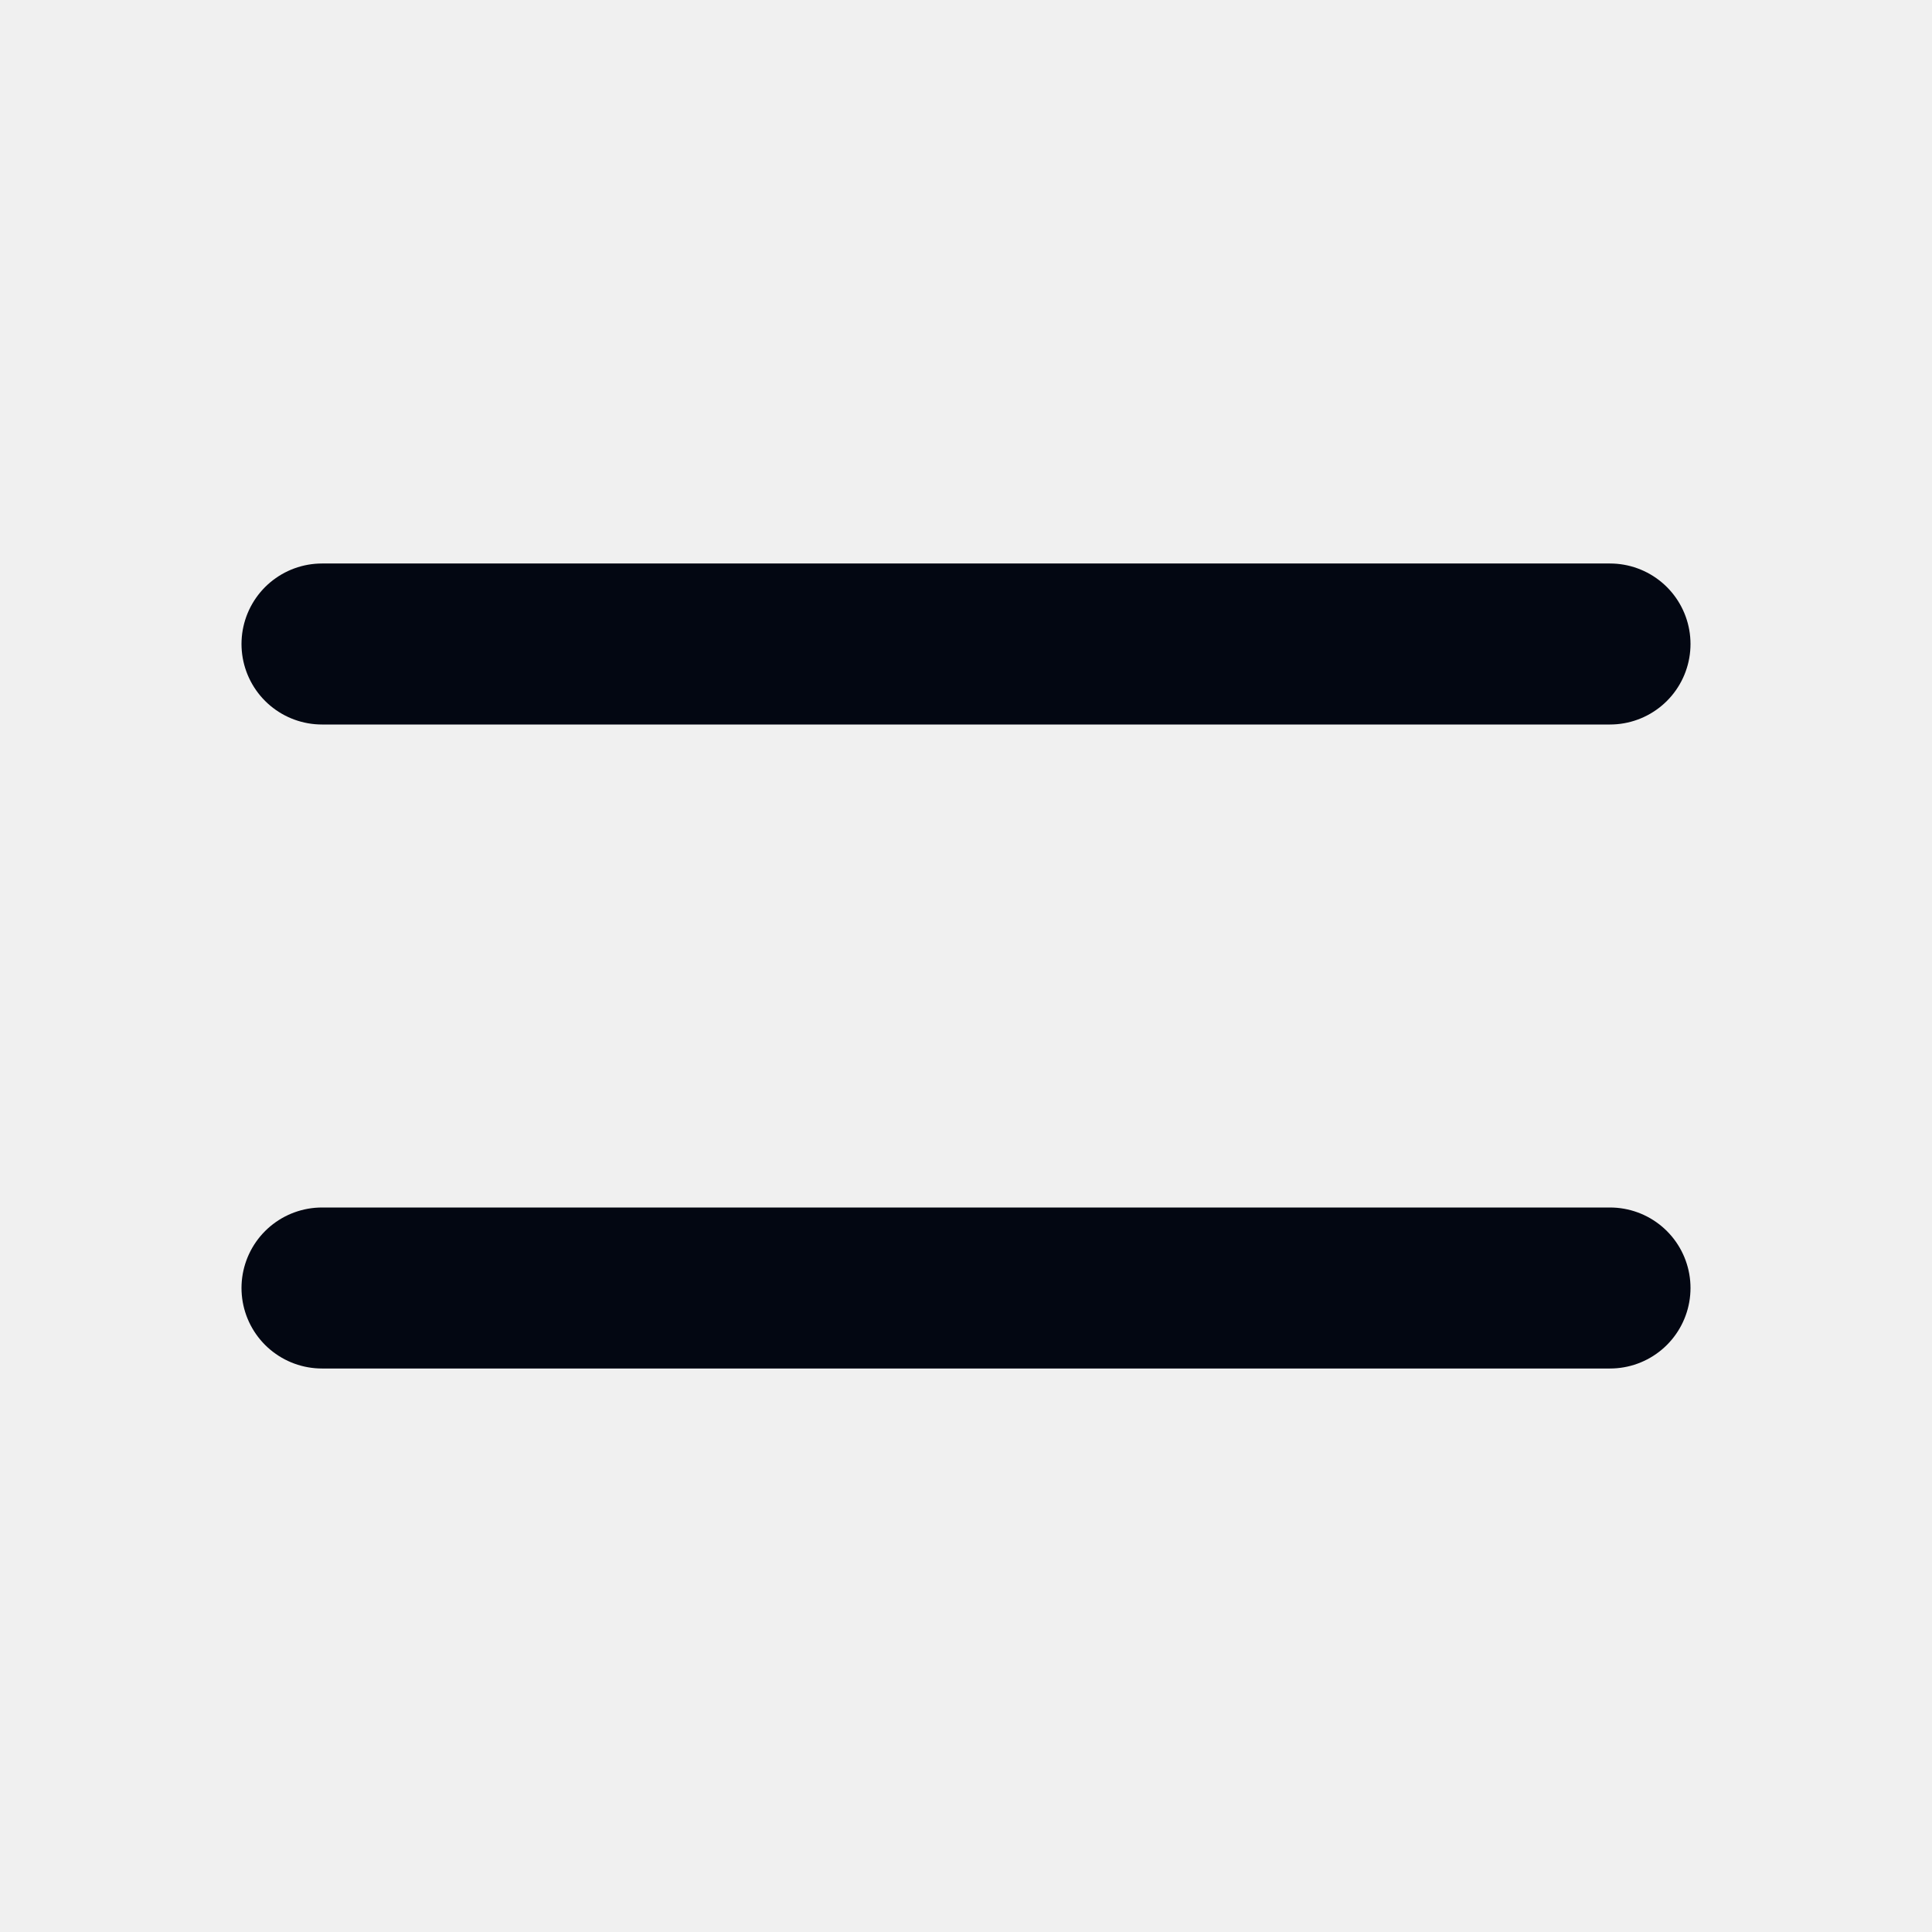
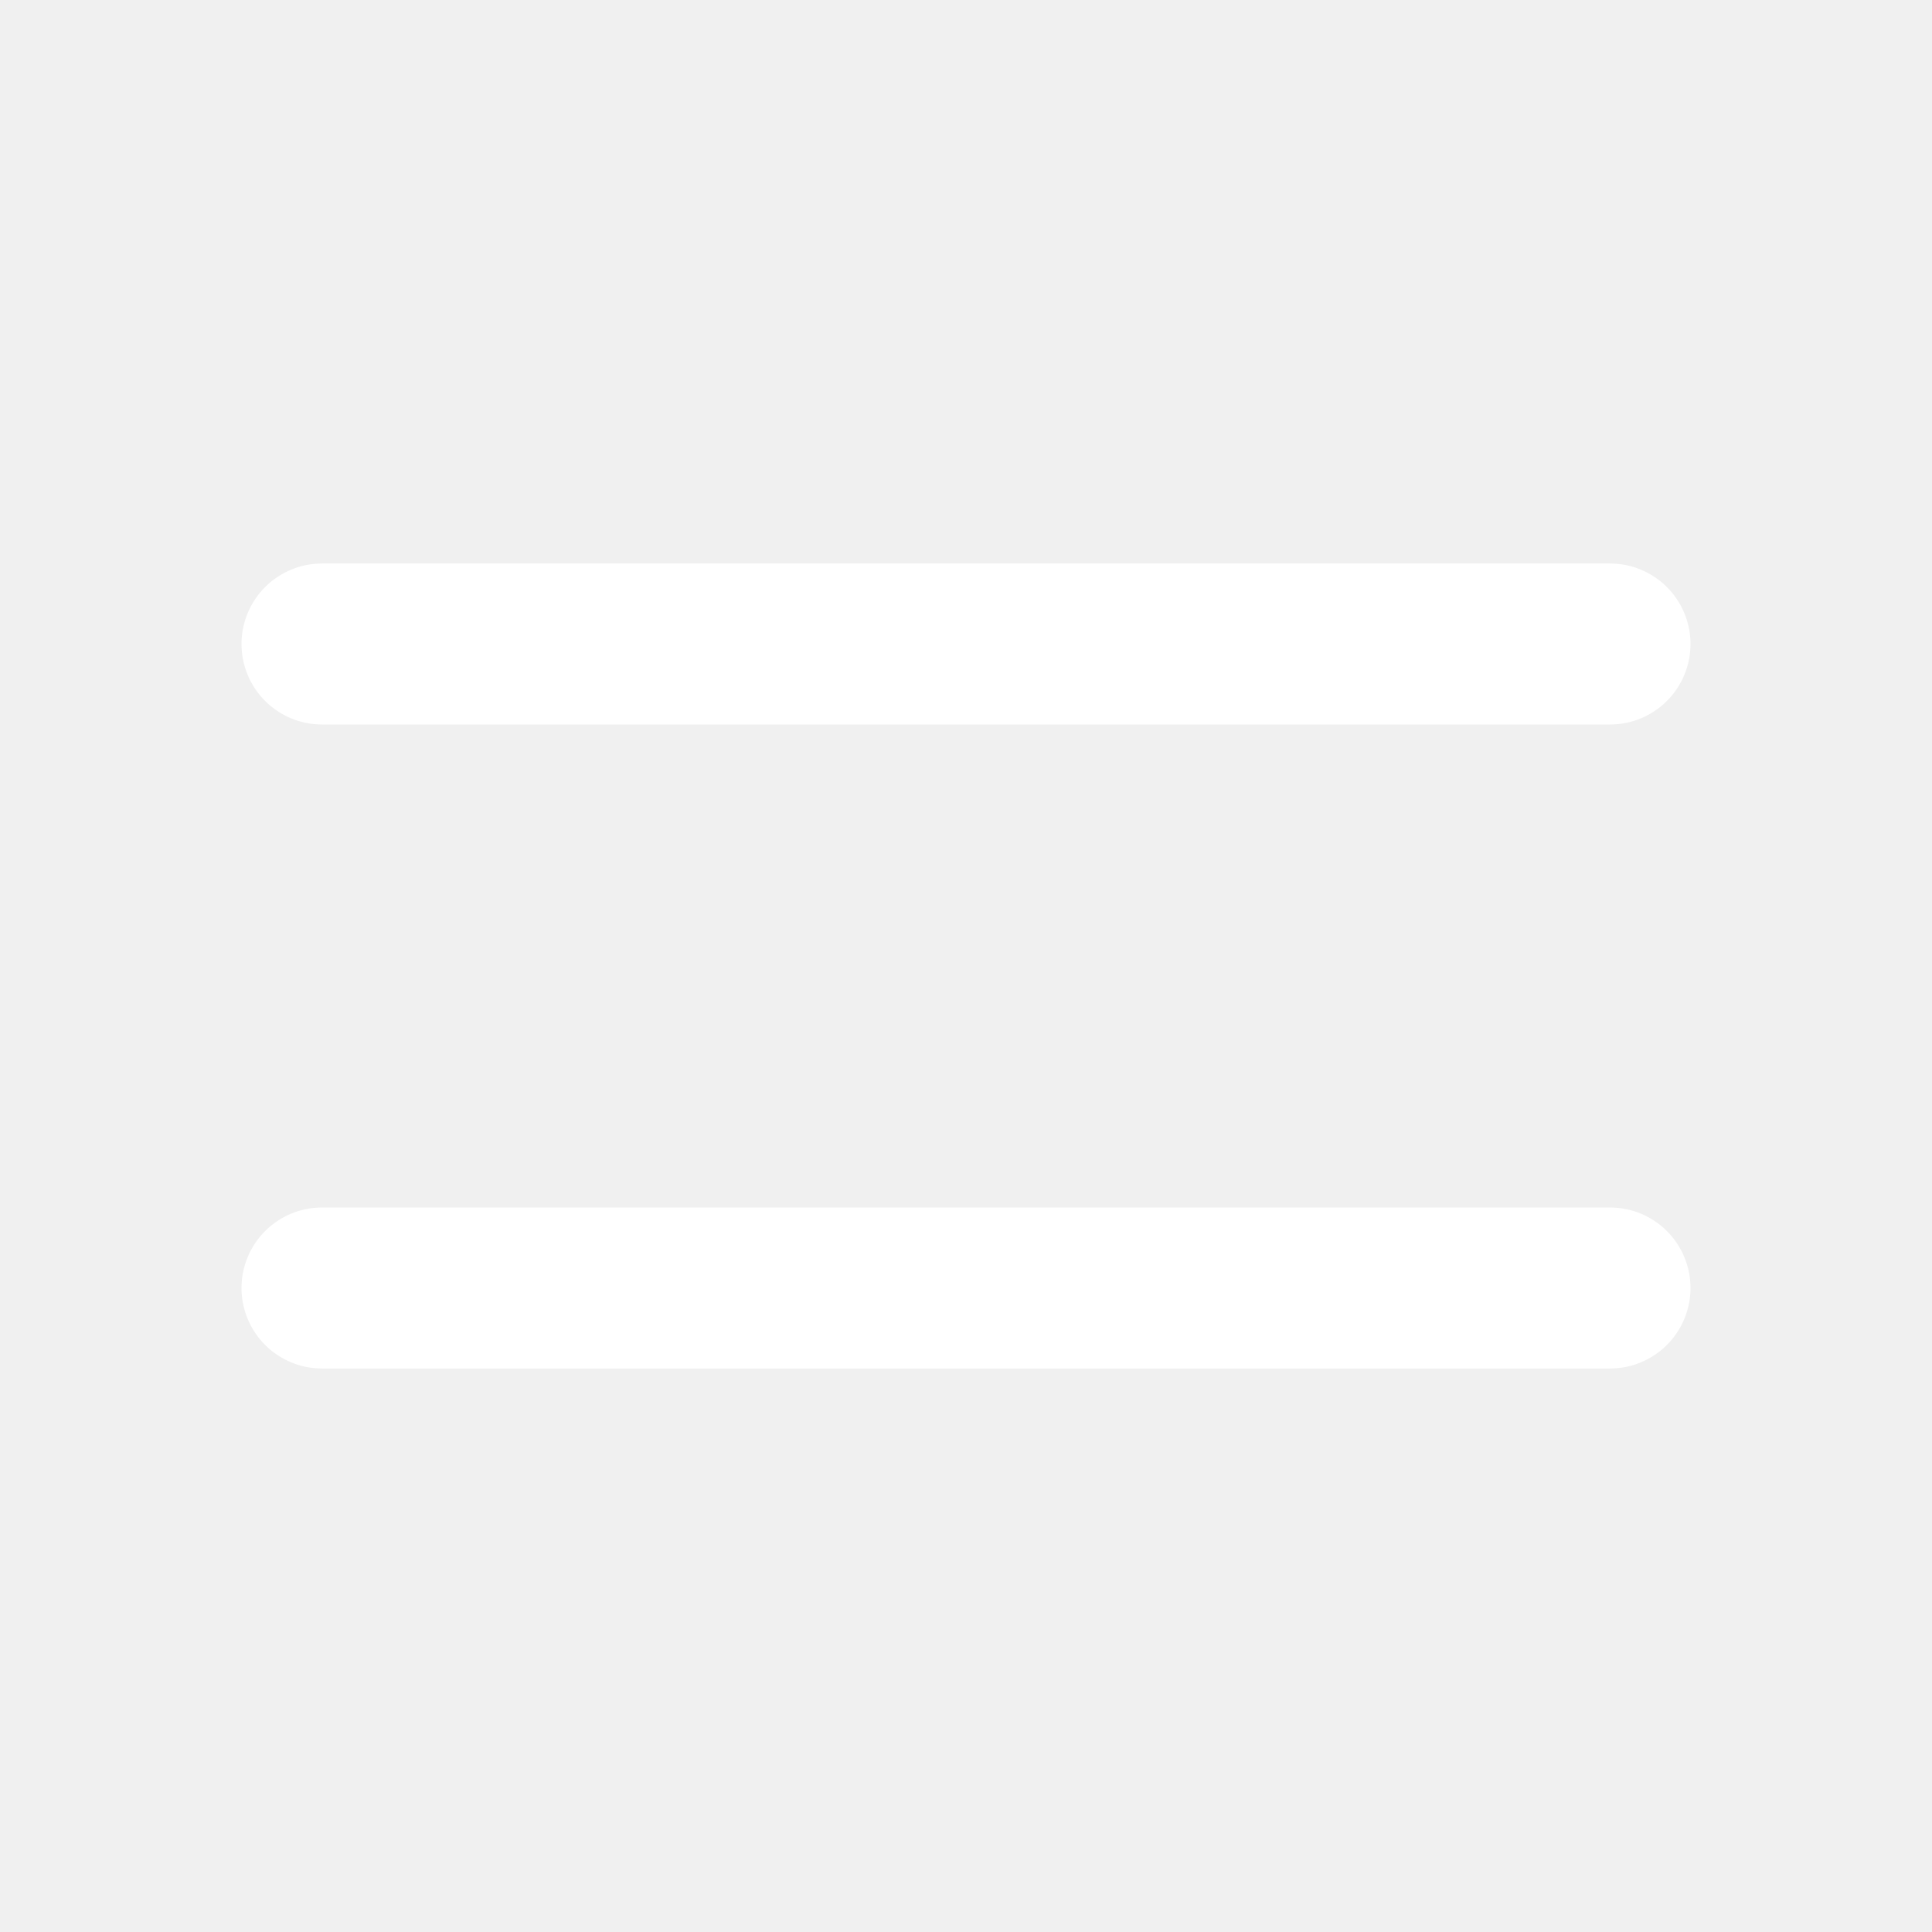
- <svg xmlns="http://www.w3.org/2000/svg" class="icon icon-tabler icon-tabler-menu" width="25" height="25" viewBox="0 0 24 24" stroke-width="2" stroke="#030712" fill="none" stroke-linecap="round" stroke-linejoin="round">
+ <svg xmlns="http://www.w3.org/2000/svg" class="icon icon-tabler icon-tabler-menu" width="25" height="25" viewBox="0 0 24 24" stroke-width="2" stroke="#fff" fill="none" stroke-linecap="round" stroke-linejoin="round">
  <path stroke="none" d="M0 0h24v24H0z" fill="none" />
  <path d="M4 8l16 0" />
  <path d="M4 16l16 0" />
</svg>
